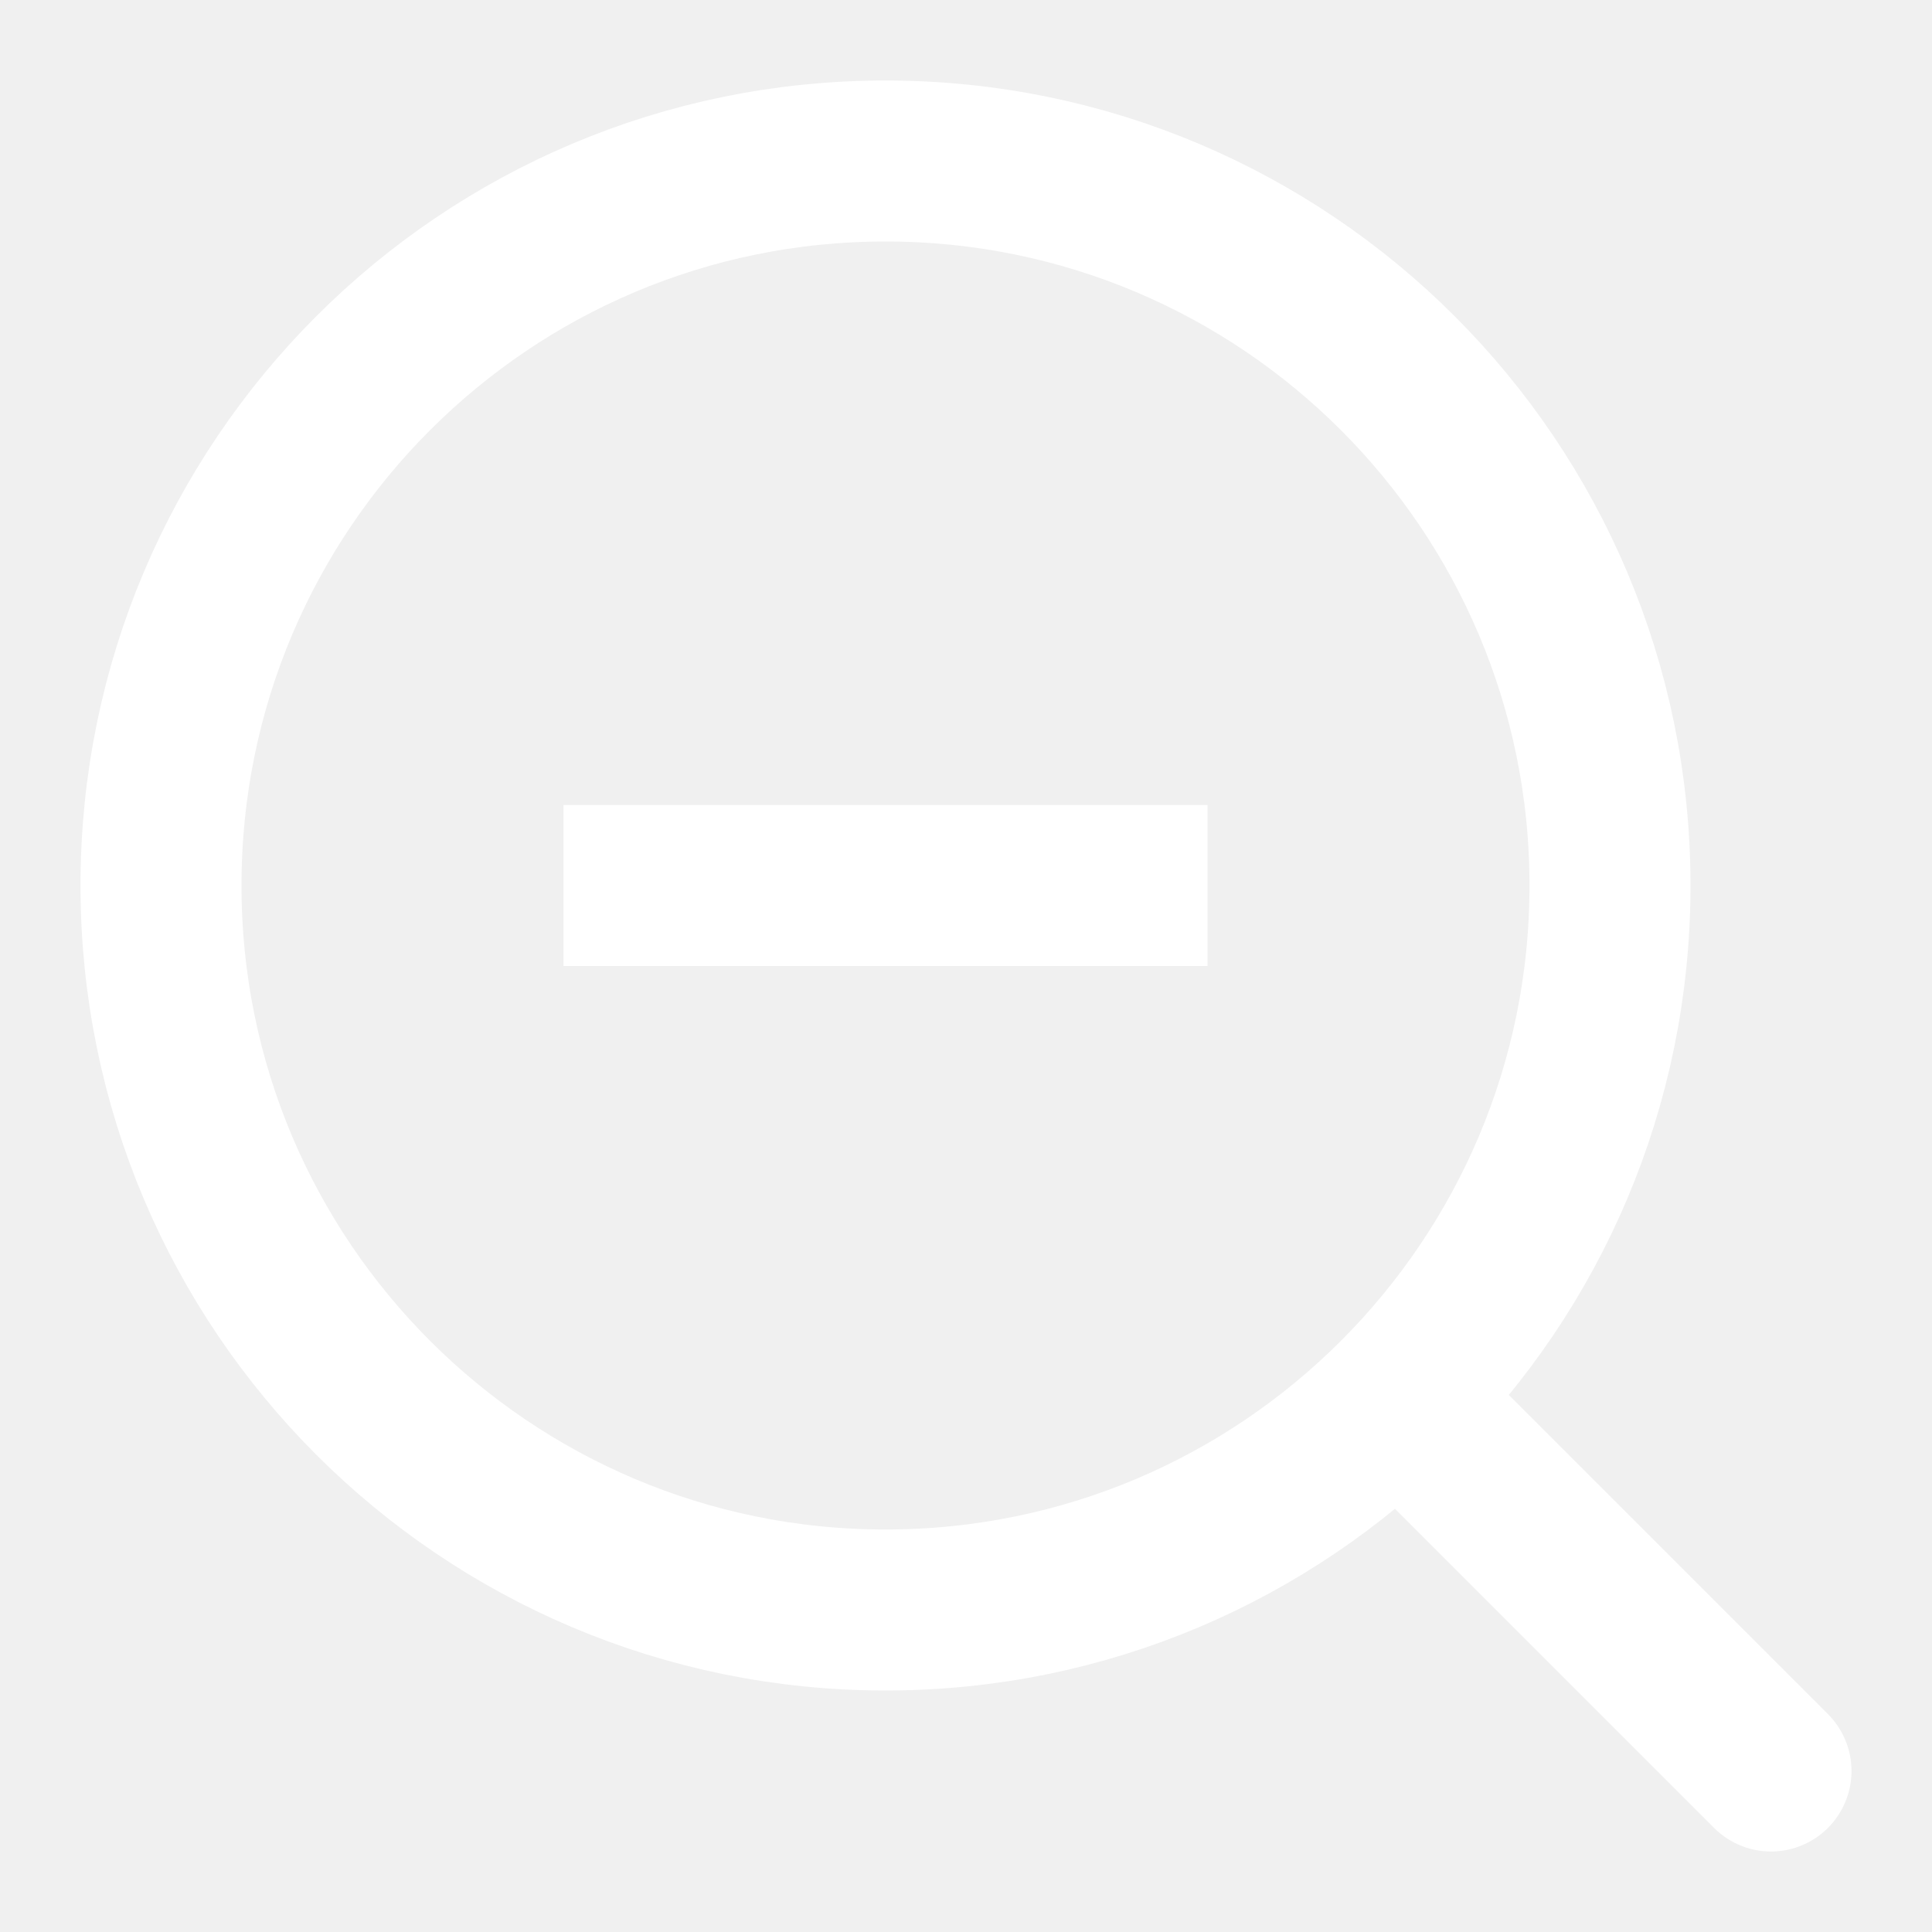
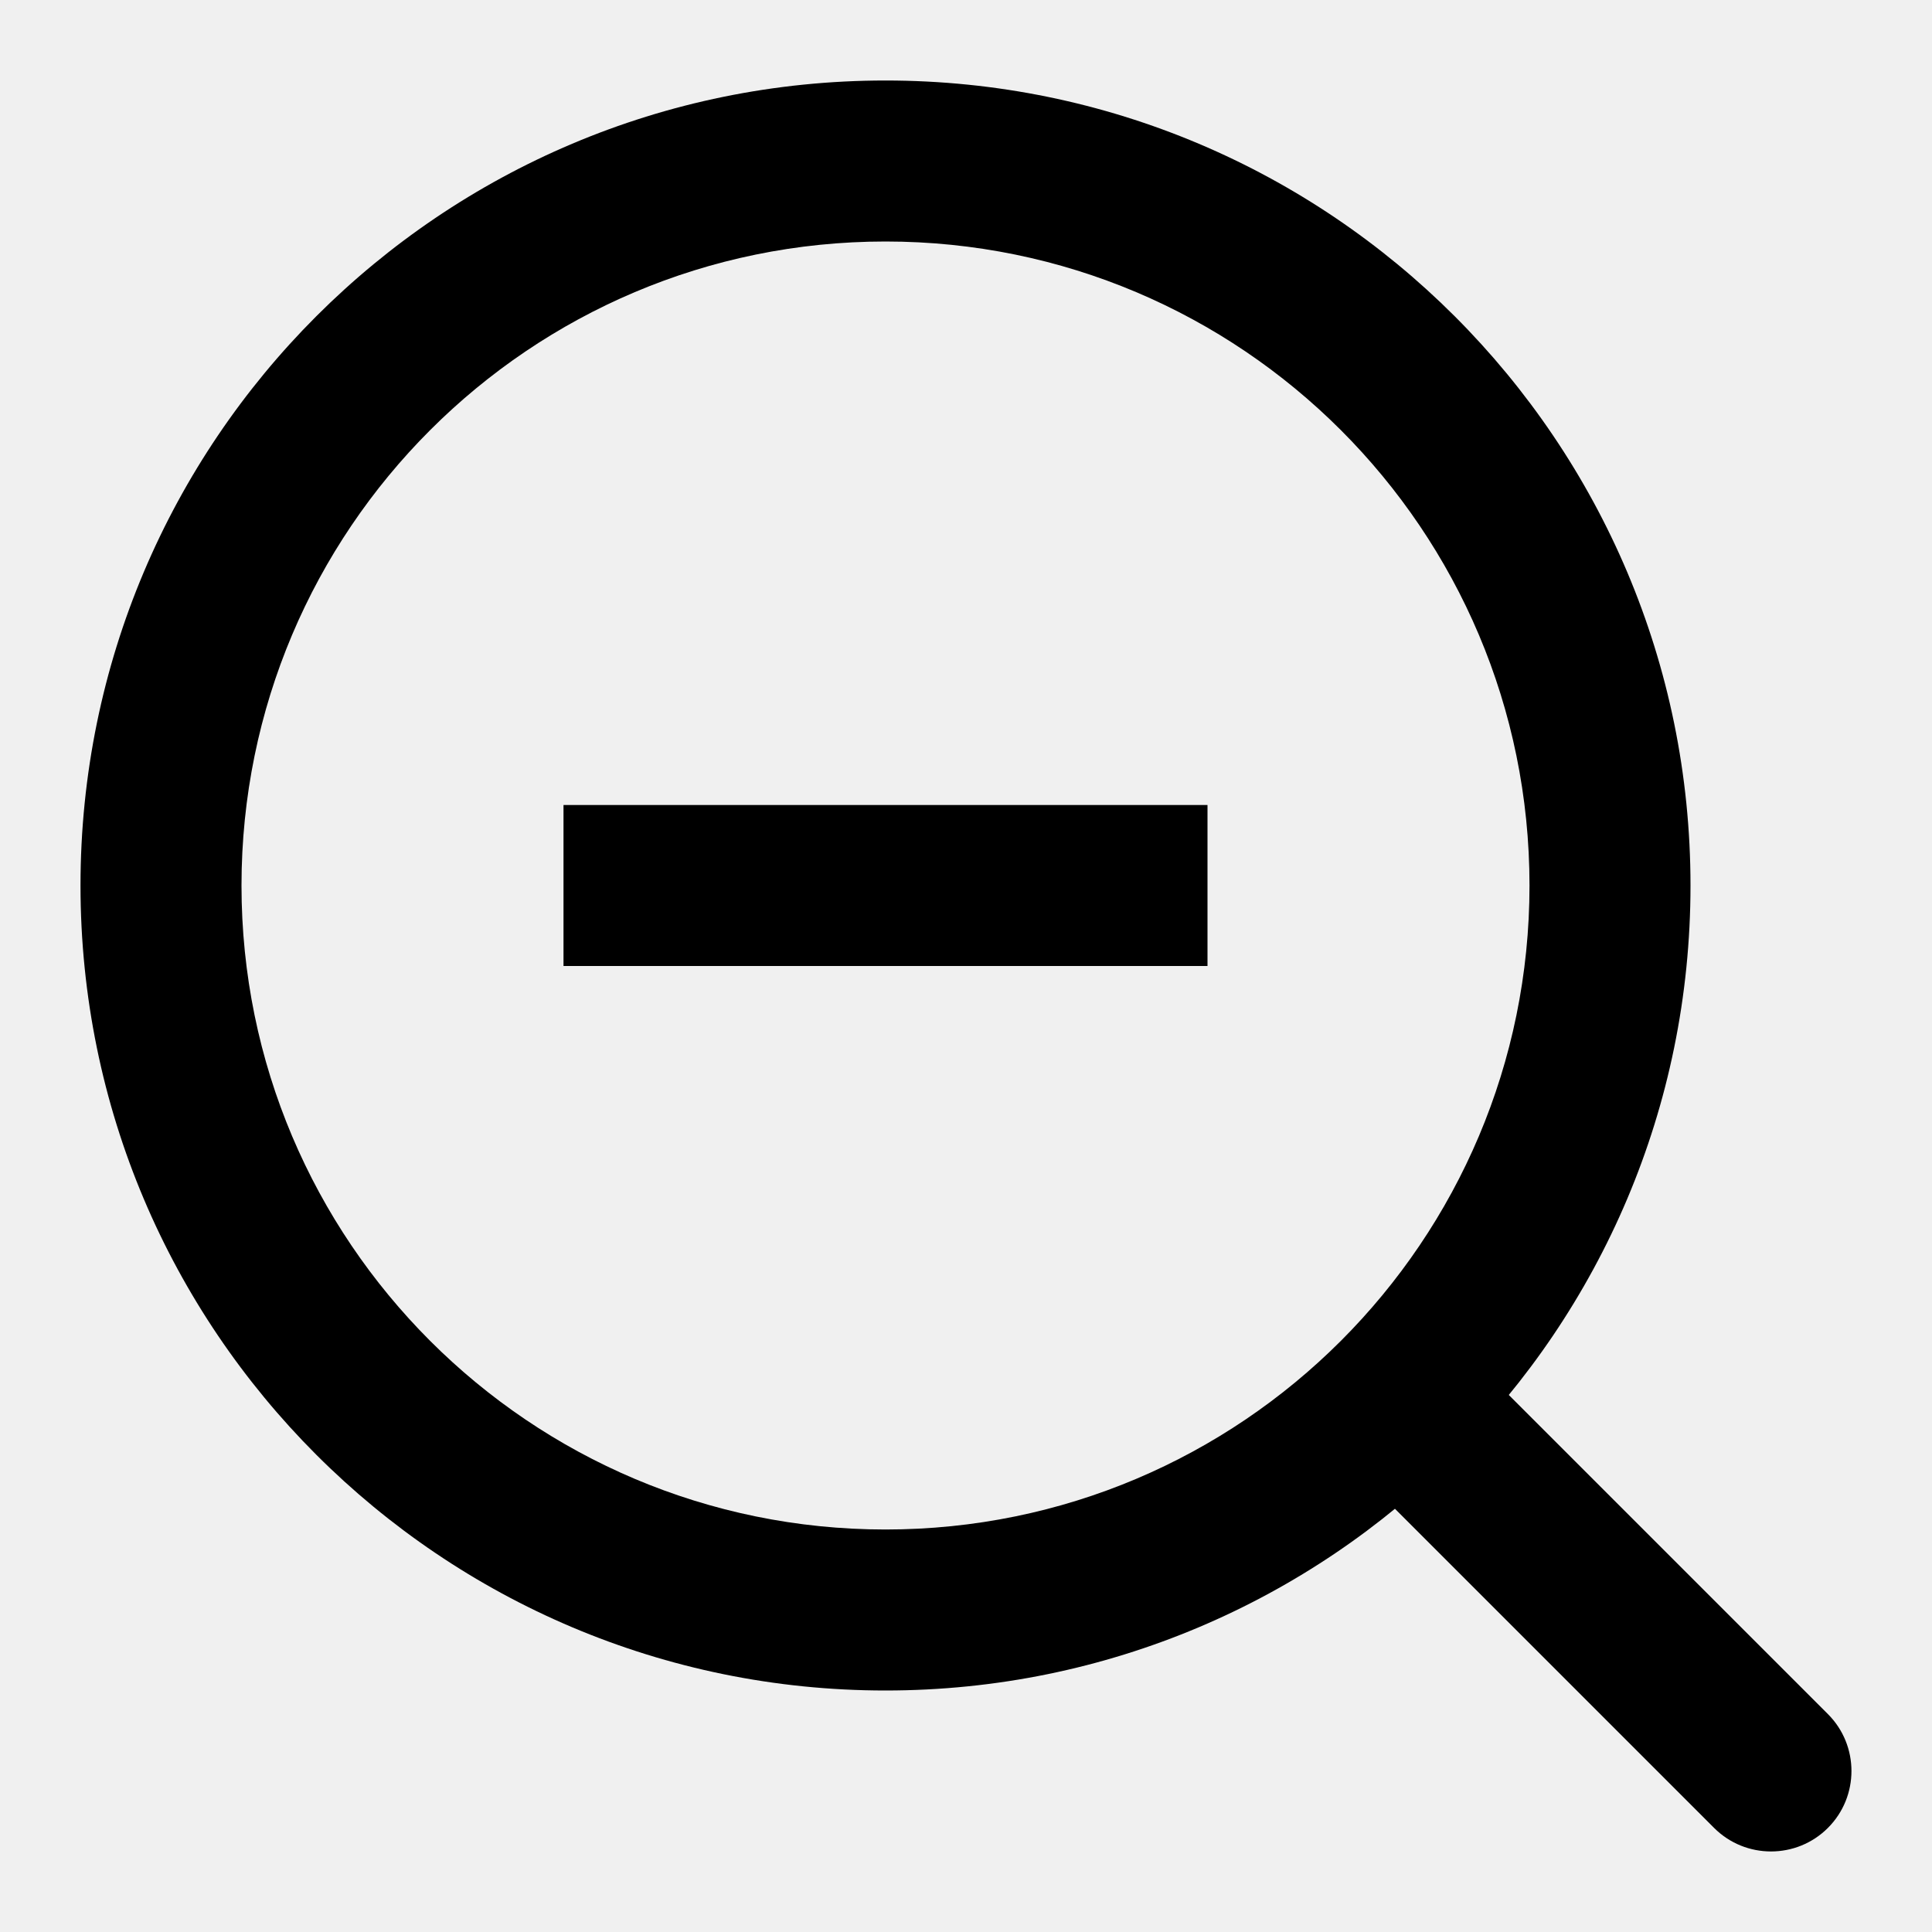
- <svg xmlns="http://www.w3.org/2000/svg" width="24" height="24" viewBox="0 0 24 24" fill="none">
-   <path d="M11 20C15.971 20 20 15.971 20 11C20 6.029 15.971 2 11 2C6.029 2 2 6.029 2 11C2 15.971 6.029 20 11 20Z" stroke="white" stroke-width="2" stroke-linecap="round" stroke-linejoin="round" />
-   <path d="M22 22L18 18" stroke="white" stroke-width="2" stroke-linecap="round" stroke-linejoin="round" />
-   <rect x="15" y="10" width="2" height="8" transform="rotate(90 15 10)" fill="white" />
+ <svg xmlns="http://www.w3.org/2000/svg" width="100%" height="100%" viewBox="0 0 24 24" version="1.1" xml:space="preserve" style="fill-rule:evenodd;clip-rule:evenodd;stroke-linejoin:round;stroke-miterlimit:2;">
+   <path d="M11,21C16.523,21 21,16.523 21,11C21,5.477 16.523,1 11,1C5.477,1 1,5.477 1,11C1,16.523 5.477,21 11,21ZM11,19C6.582,19 3,15.418 3,11C3,6.582 6.582,3 11,3C15.418,3 19,6.582 19,11C19,15.418 15.418,19 11,19Z" />
+   <path d="M22.707,21.293L18.707,17.293C18.317,16.903 17.683,16.903 17.293,17.293C16.903,17.683 16.903,18.317 17.293,18.707L21.293,22.707C21.683,23.097 22.317,23.097 22.707,22.707C23.097,22.317 23.097,21.683 22.707,21.293Z" />
+   <g transform="matrix(-3.82857e-16,1,-1,-3.82857e-16,25,-5)">
+     <rect x="15" y="10" width="2" height="8" />
+   </g>
</svg>
